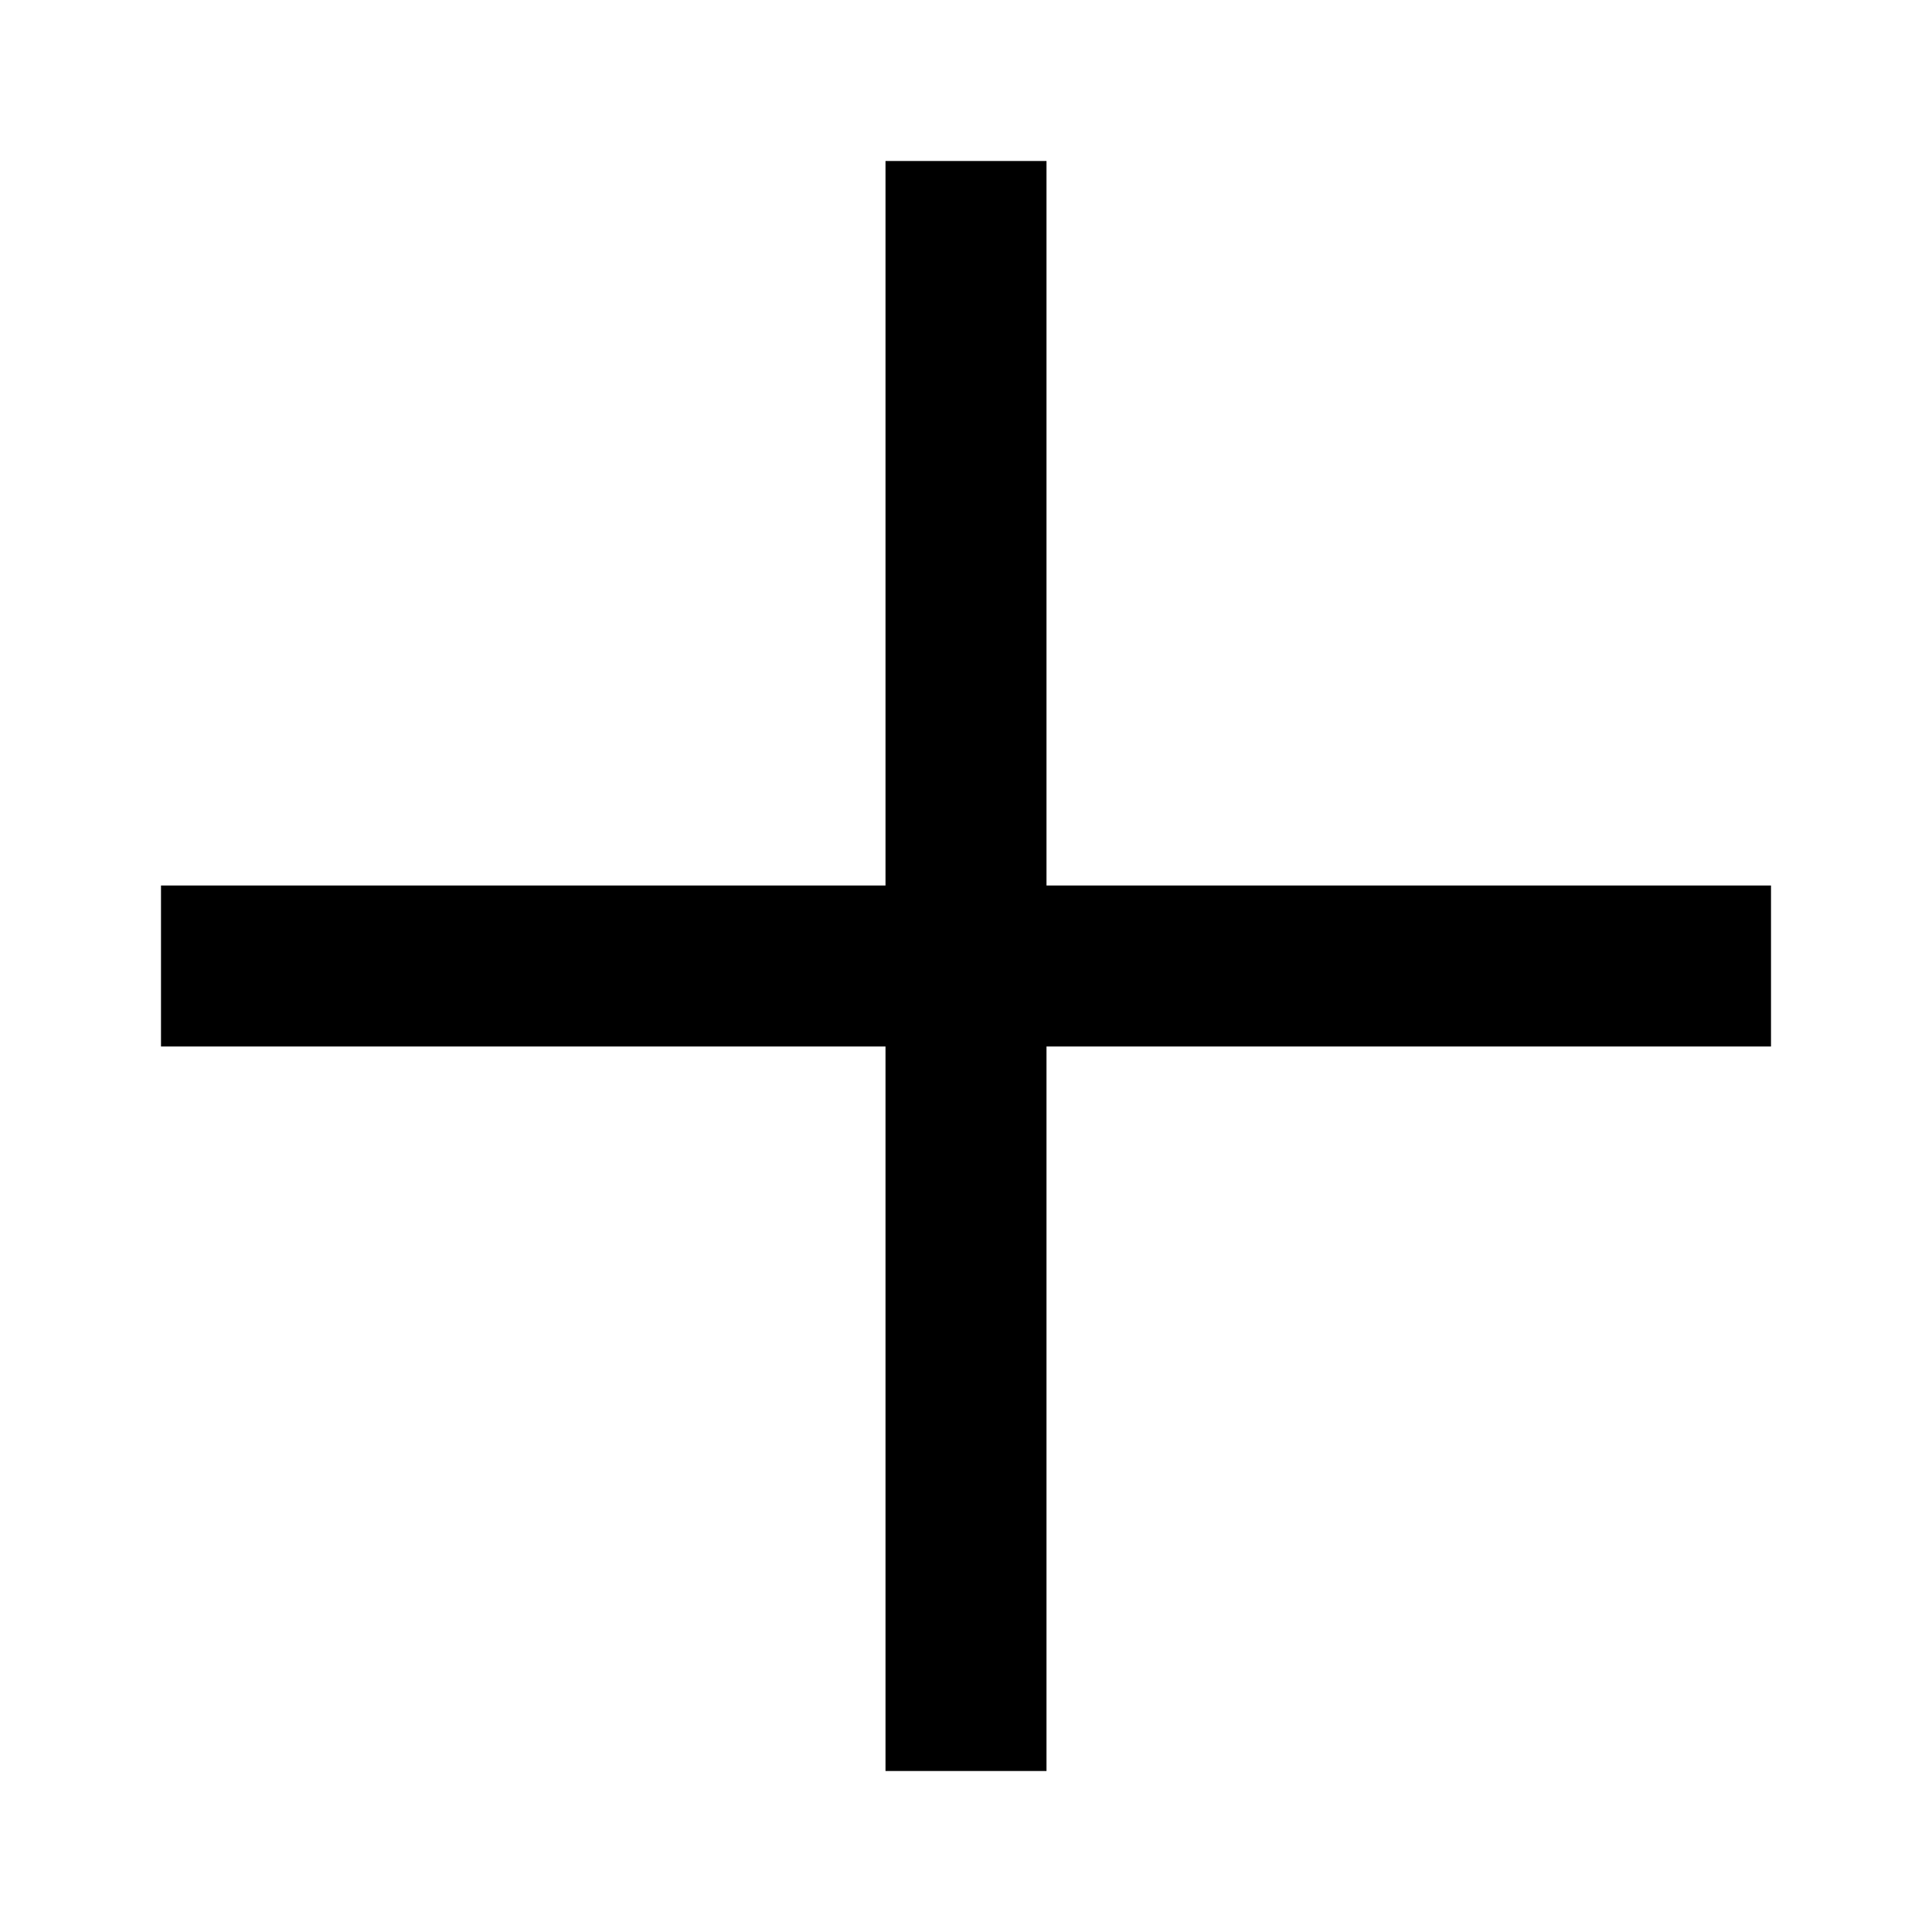
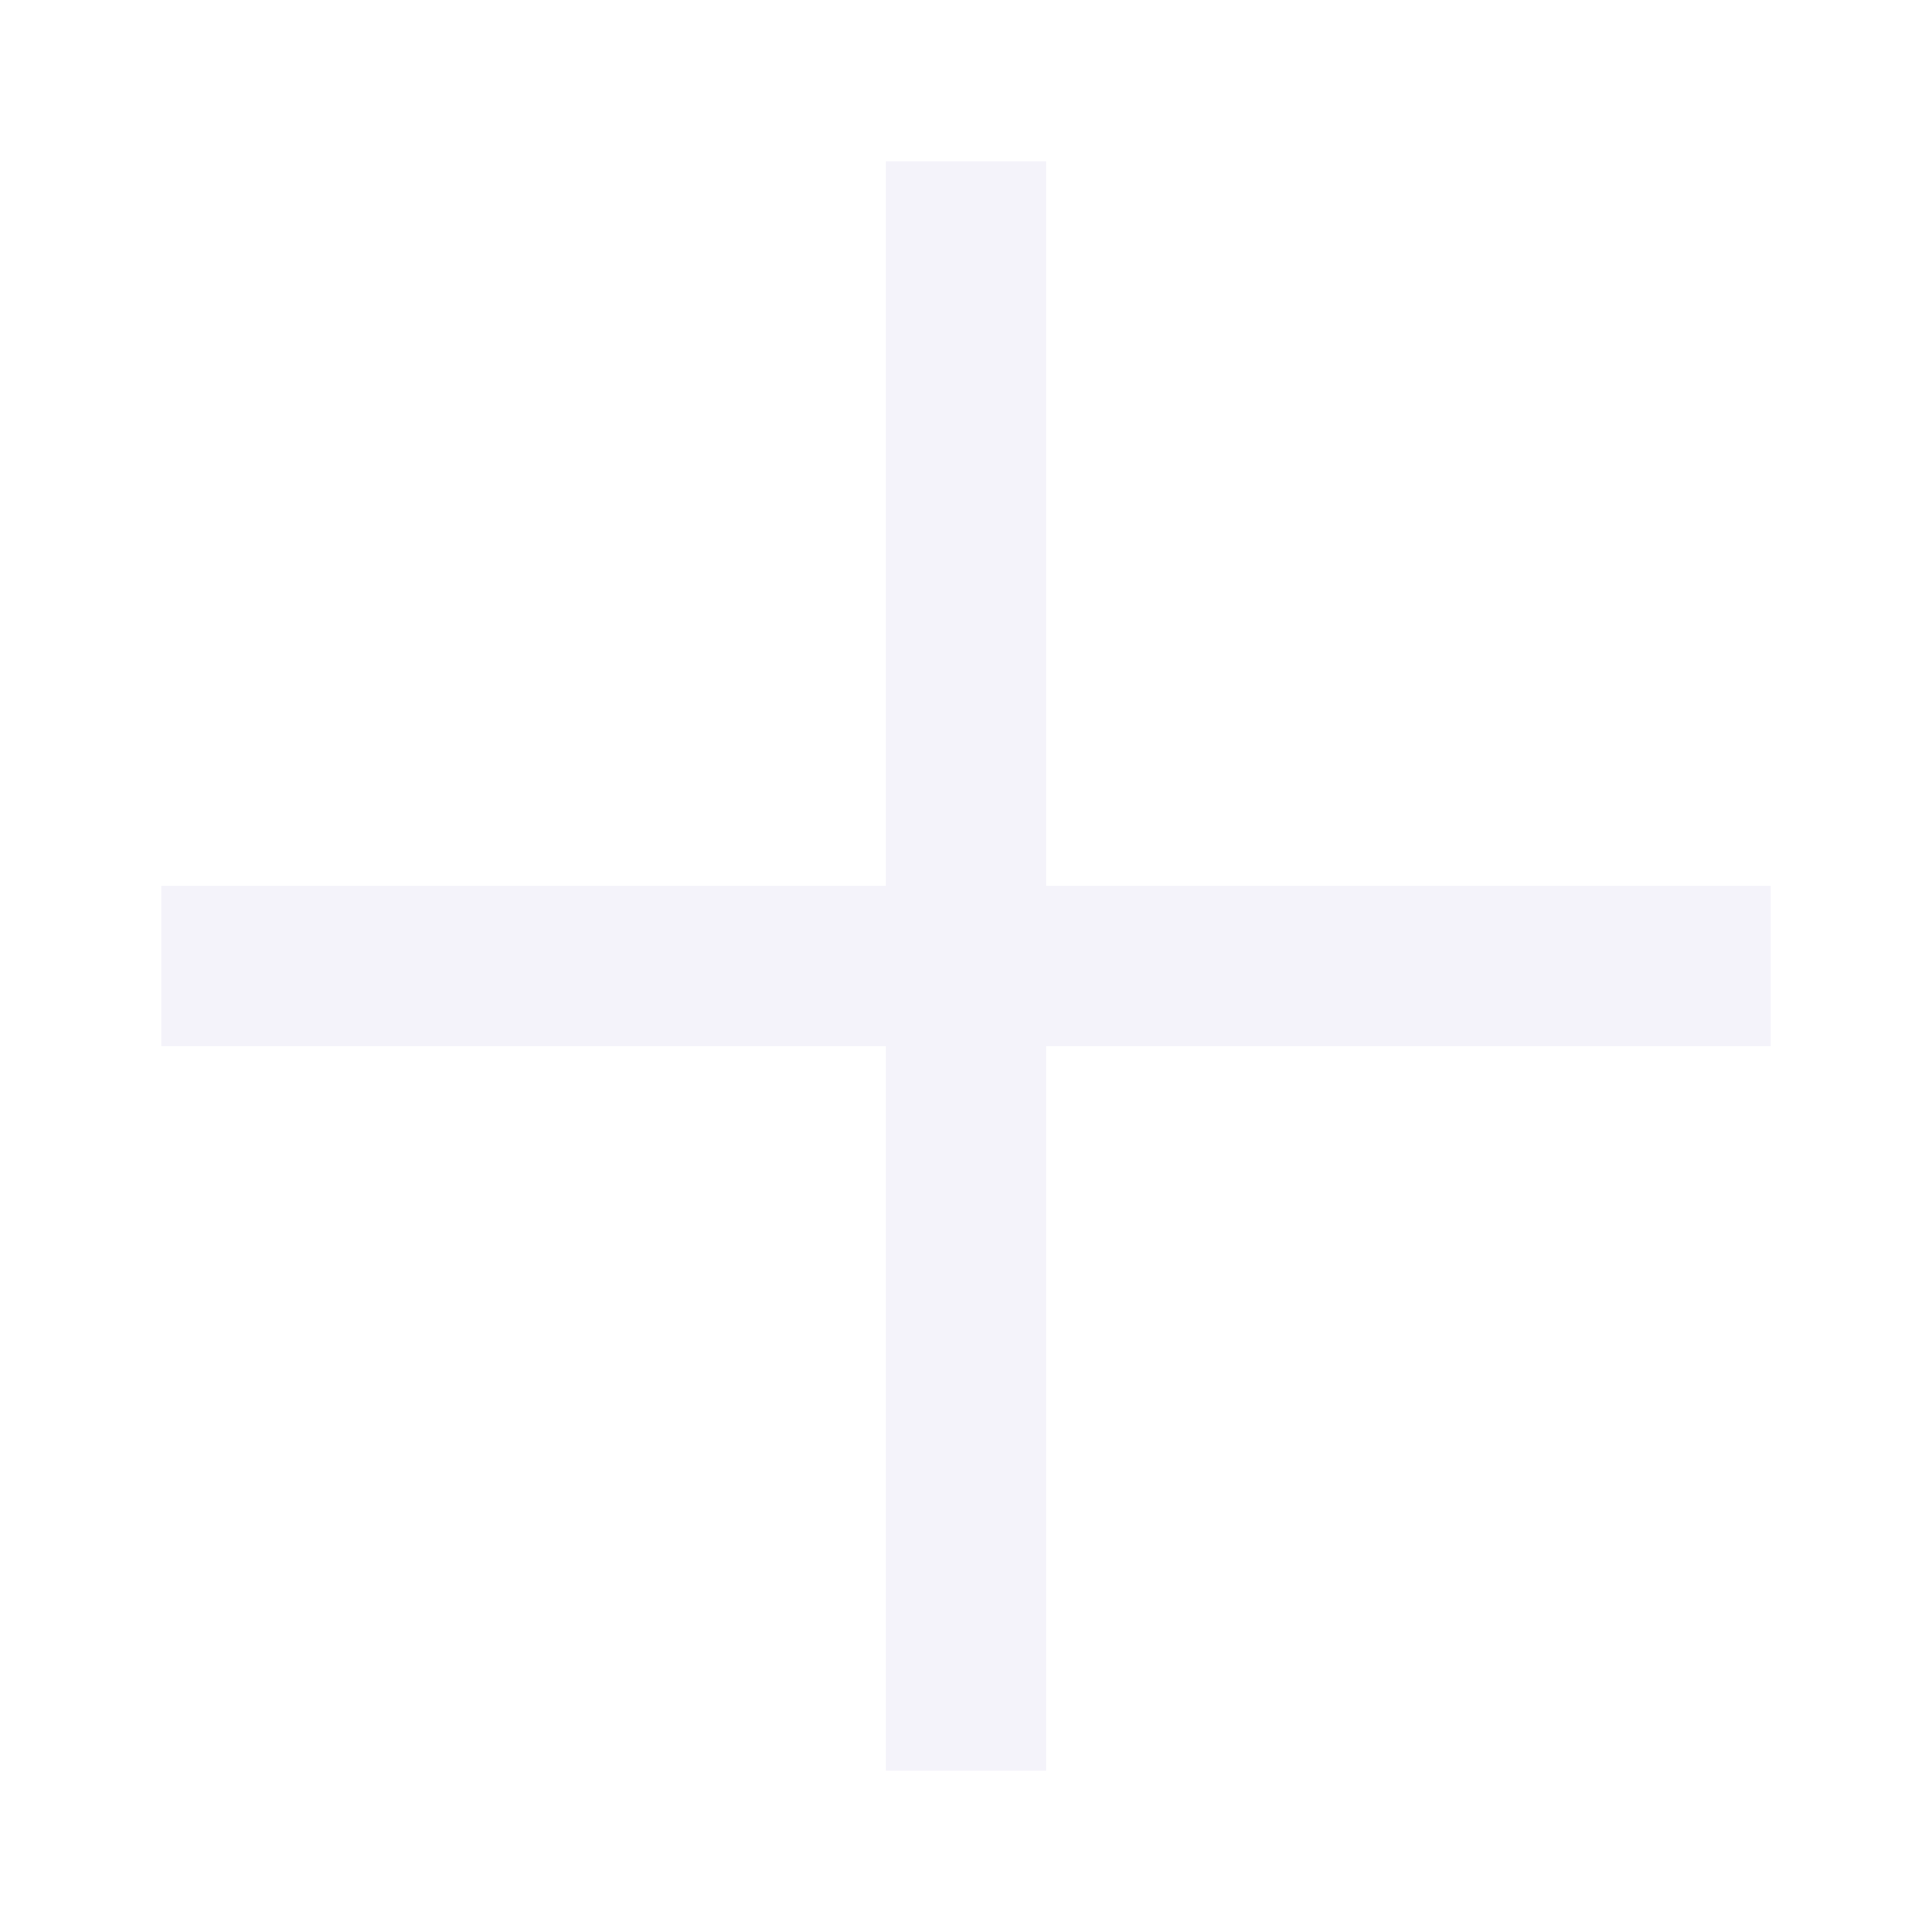
- <svg xmlns="http://www.w3.org/2000/svg" width="45" height="45" viewBox="0 0 24 24" fill="none">
+ <svg xmlns="http://www.w3.org/2000/svg" width="32" height="32" viewBox="0 0 24 24" fill="none">
  <g id="24 / basic / plus">
-     <path id="icon" fill-rule="evenodd" clip-rule="evenodd" d="M13 11H22V13H13V22H11V13H2V11H11V2H13V11Z" fill="black" />
+     <path id="icon" fill-rule="evenodd" clip-rule="evenodd" d="M13 11H22V13H13V22H11V13H2V11H11V2H13V11Z" fill="#F4F3FA" />
  </g>
</svg>
